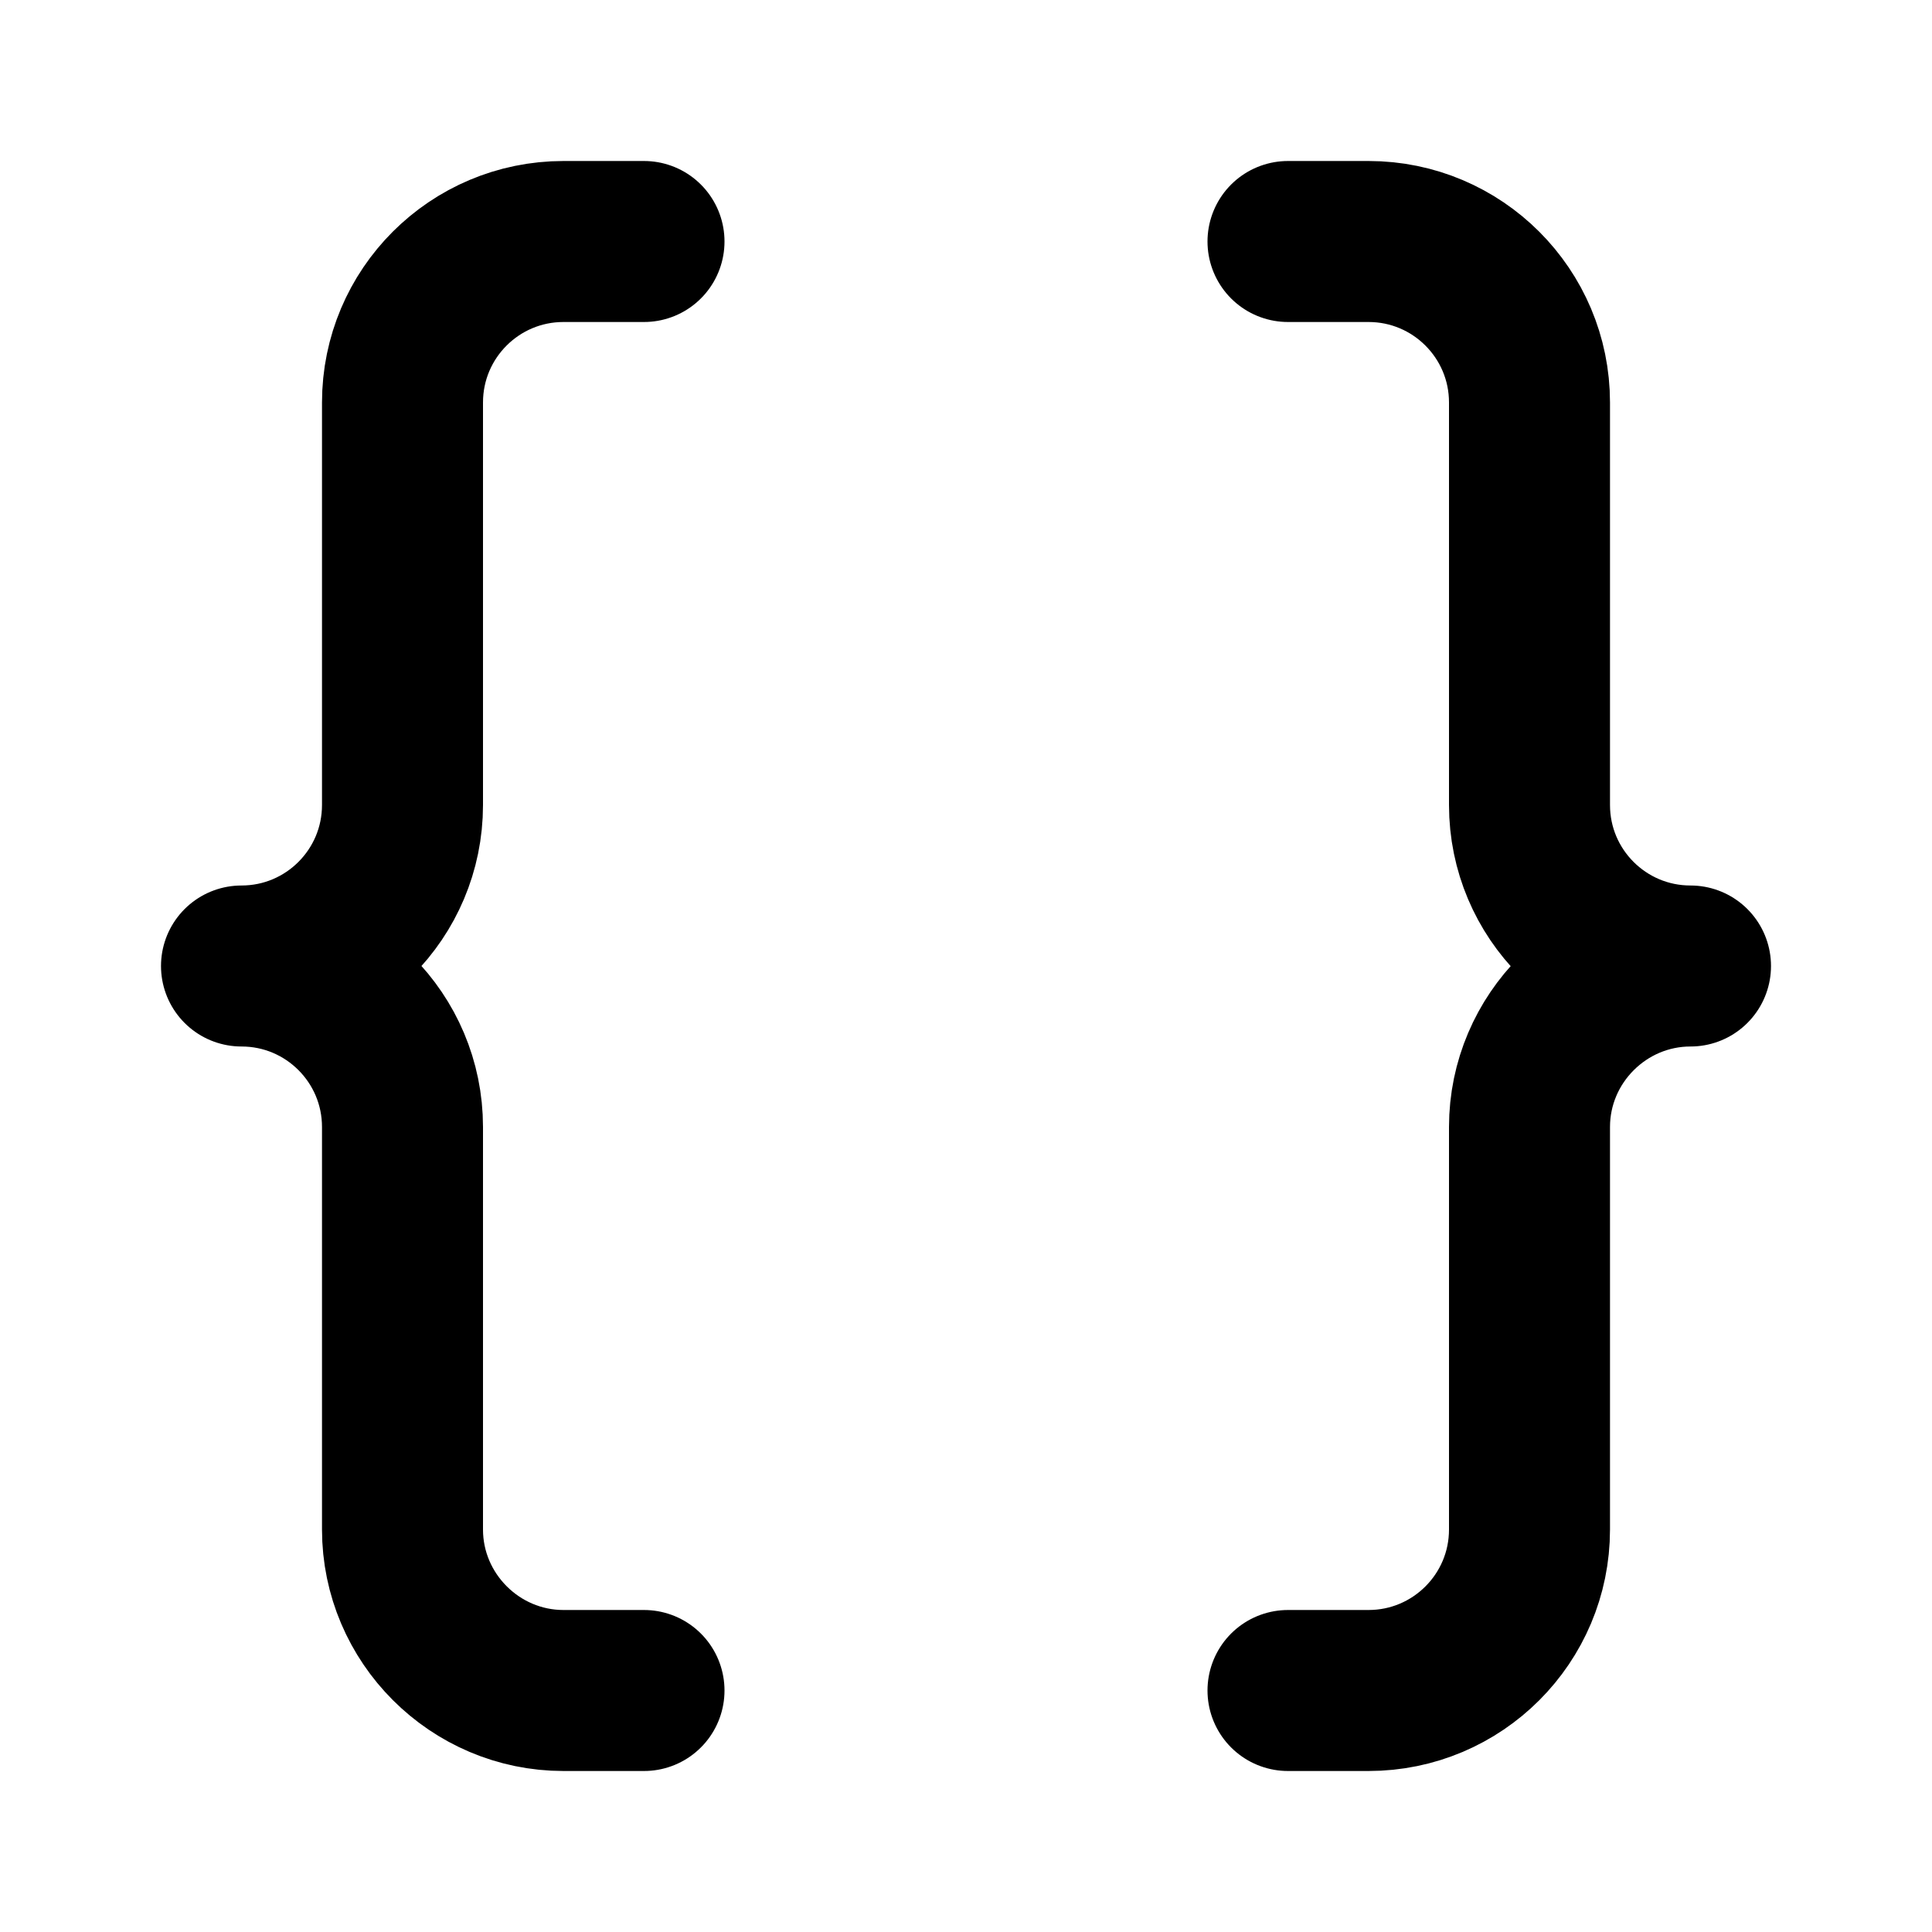
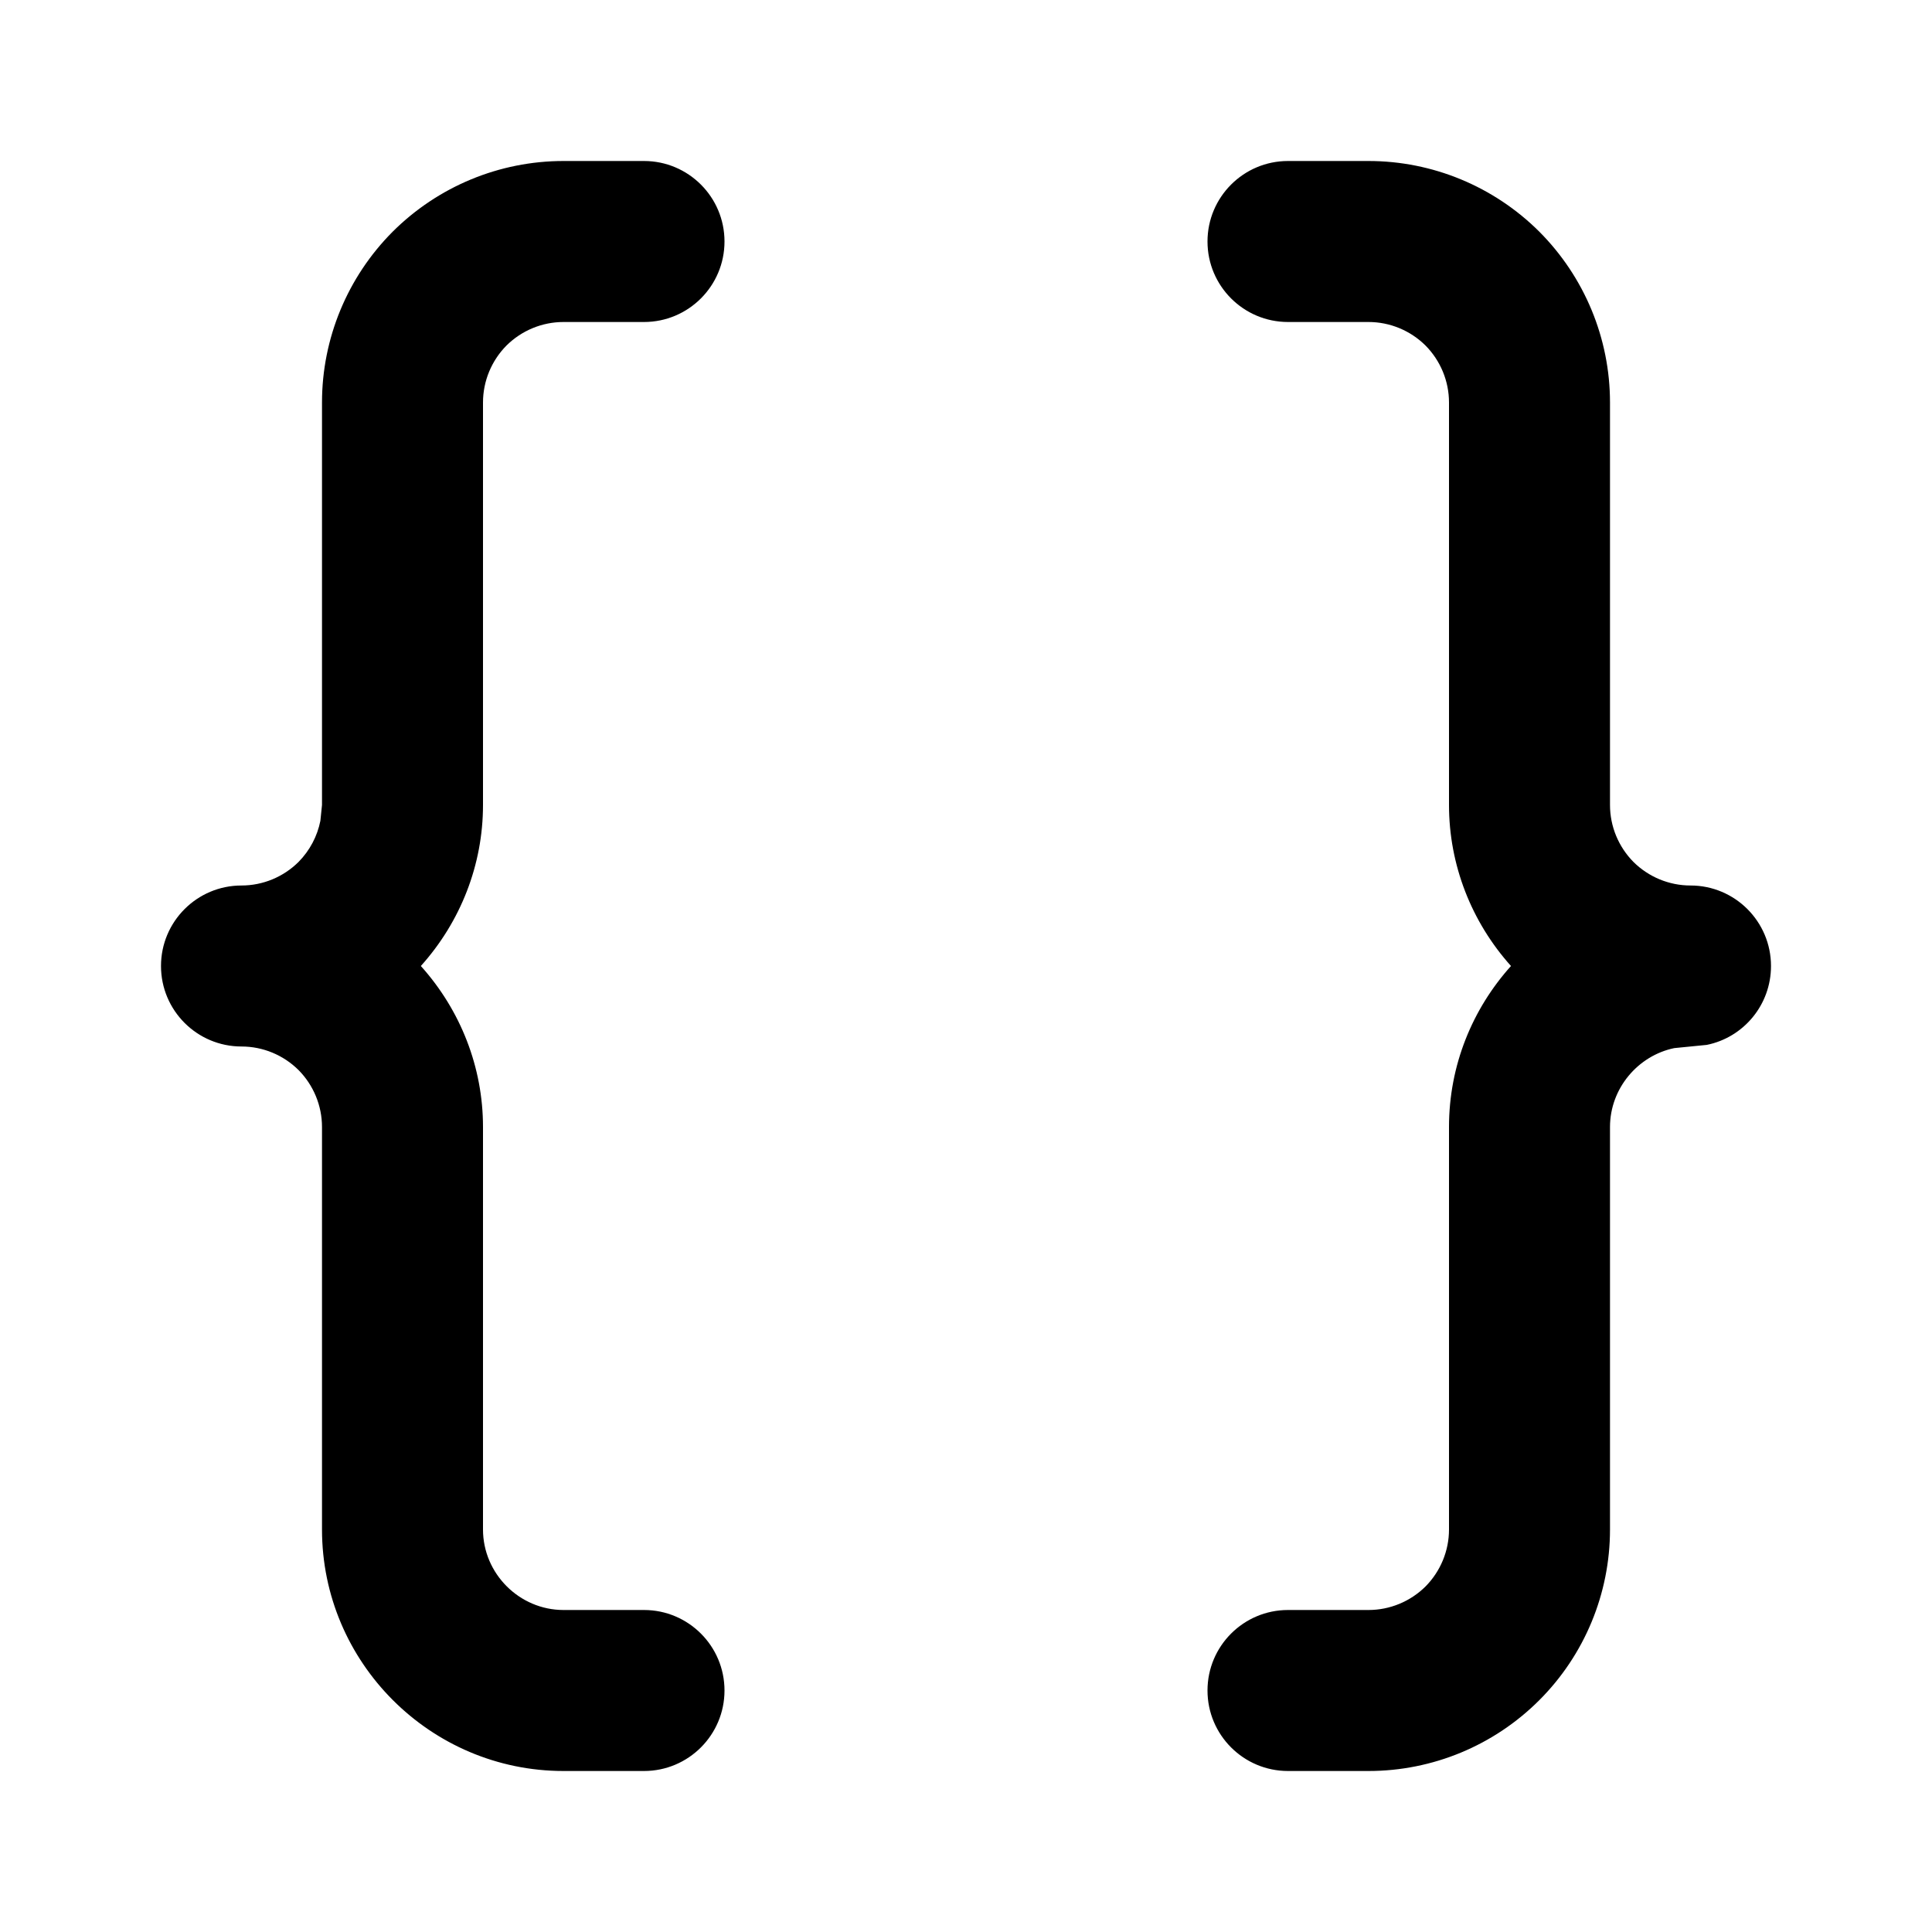
- <svg xmlns="http://www.w3.org/2000/svg" width="24" height="24" viewBox="0 0 24 24" fill="none" stroke="currentColor" stroke-width="2" stroke-linecap="round" stroke-linejoin="round" class="lucide lucide-braces-icon lucide-braces">
-   <path d="M8 3H7a2 2 0 0 0-2 2v5a2 2 0 0 1-2 2 2 2 0 0 1 2 2v5c0 1.1.9 2 2 2h1" />
-   <path d="M16 21h1a2 2 0 0 0 2-2v-5c0-1.1.9-2 2-2a2 2 0 0 1-2-2V5a2 2 0 0 0-2-2h-1" />
+ <svg xmlns="http://www.w3.org/2000/svg" width="12" height="12" viewBox="0 0 12 12" fill="none">
+   <path d="M2 9.5V7C2 6.867 1.947 6.74 1.854 6.646C1.76 6.553 1.633 6.5 1.5 6.5C1.224 6.5 1 6.276 1 6C1 5.724 1.224 5.5 1.5 5.5C1.633 5.5 1.76 5.447 1.854 5.354C1.924 5.283 1.971 5.194 1.99 5.098L2 5V2.5C2 2.102 2.158 1.721 2.439 1.439C2.721 1.158 3.102 1 3.5 1H4C4.276 1 4.5 1.224 4.5 1.5C4.5 1.776 4.276 2 4 2H3.5C3.367 2 3.24 2.053 3.146 2.146C3.053 2.24 3 2.367 3 2.5V5C3 5.371 2.861 5.725 2.614 6C2.861 6.275 3 6.629 3 7V9.5C3 9.774 3.226 10 3.5 10H4C4.276 10 4.5 10.224 4.5 10.5C4.5 10.776 4.276 11 4 11H3.5C2.674 11 2 10.326 2 9.5ZM9 9.5V7C9 6.616 9.146 6.266 9.385 6C9.139 5.726 9 5.371 9 5V2.5C9 2.367 8.947 2.24 8.854 2.146C8.76 2.053 8.633 2 8.5 2H8C7.724 2 7.5 1.776 7.5 1.5C7.5 1.224 7.724 1 8 1H8.5C8.898 1 9.279 1.158 9.561 1.439C9.842 1.721 10 2.102 10 2.5V5C10 5.133 10.053 5.26 10.146 5.354C10.24 5.447 10.367 5.5 10.5 5.5C10.776 5.5 11 5.724 11 6C11 6.242 10.829 6.444 10.601 6.49L10.399 6.51C10.173 6.557 10 6.761 10 7V9.5C10 9.898 9.842 10.279 9.561 10.56C9.279 10.842 8.898 11 8.5 11H8C7.724 11 7.5 10.776 7.5 10.5C7.5 10.224 7.724 10 8 10H8.5C8.633 10 8.76 9.947 8.854 9.854C8.947 9.76 9 9.633 9 9.5Z" fill="black" />
</svg>
